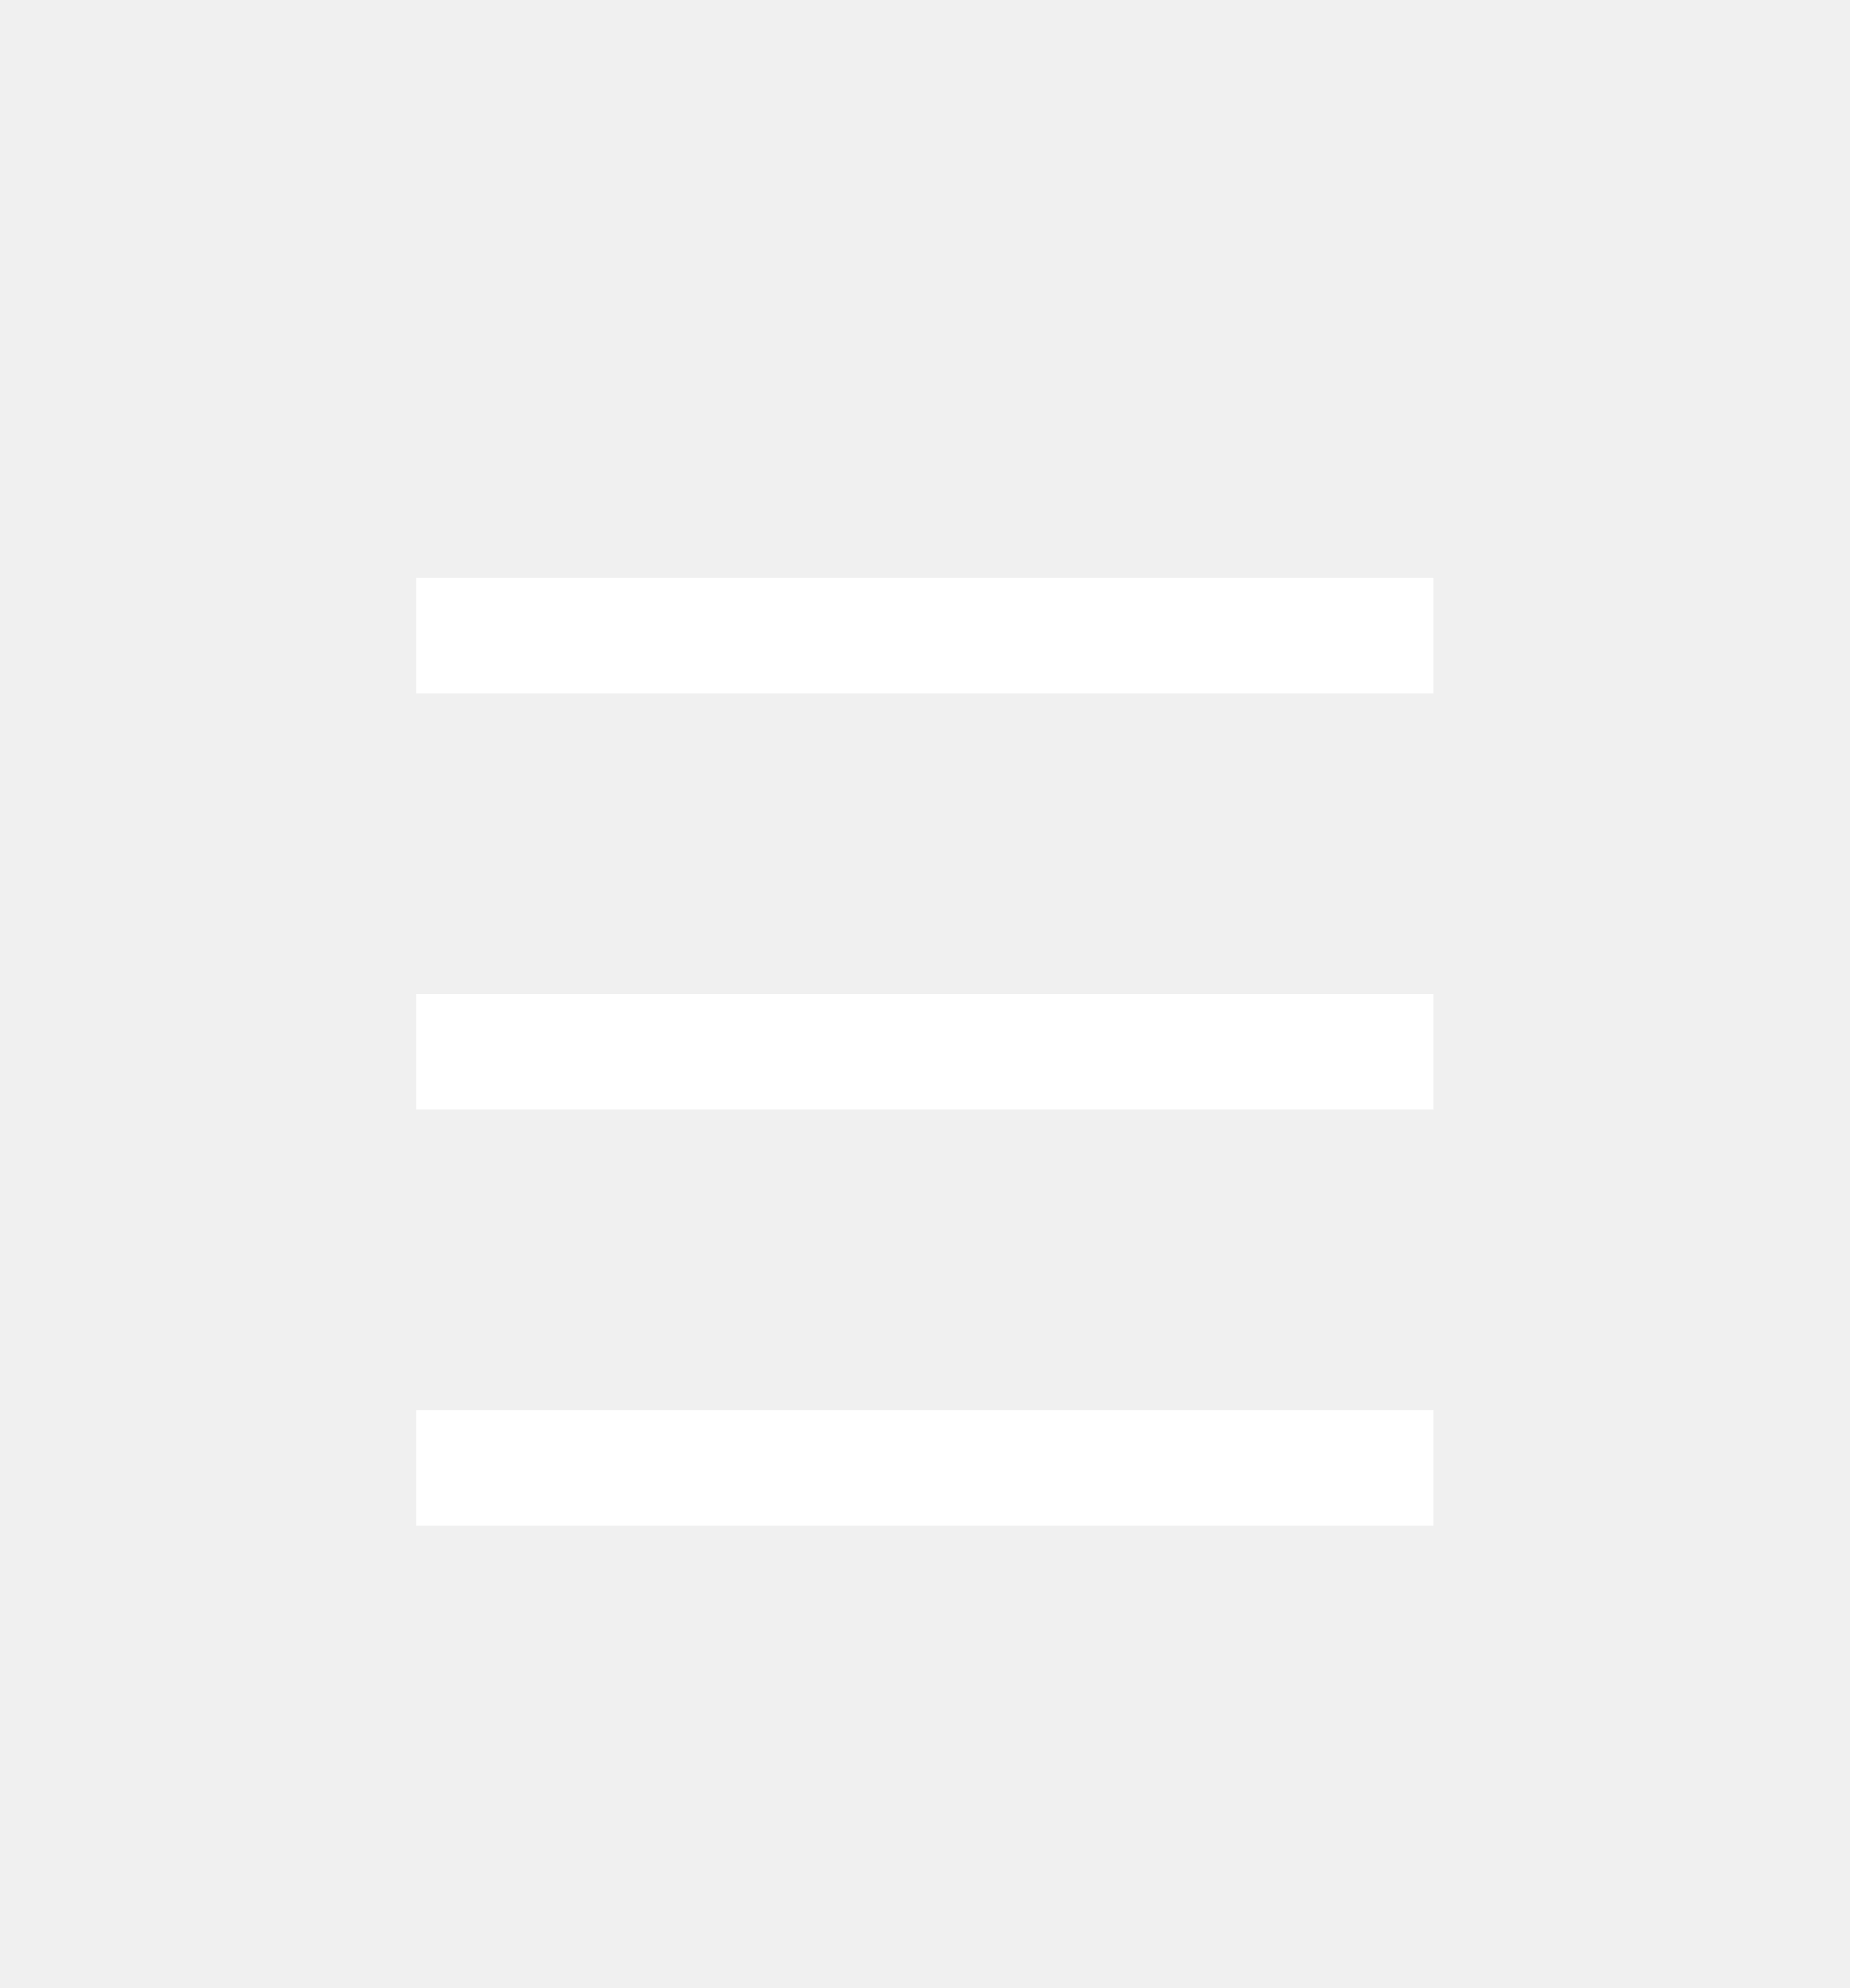
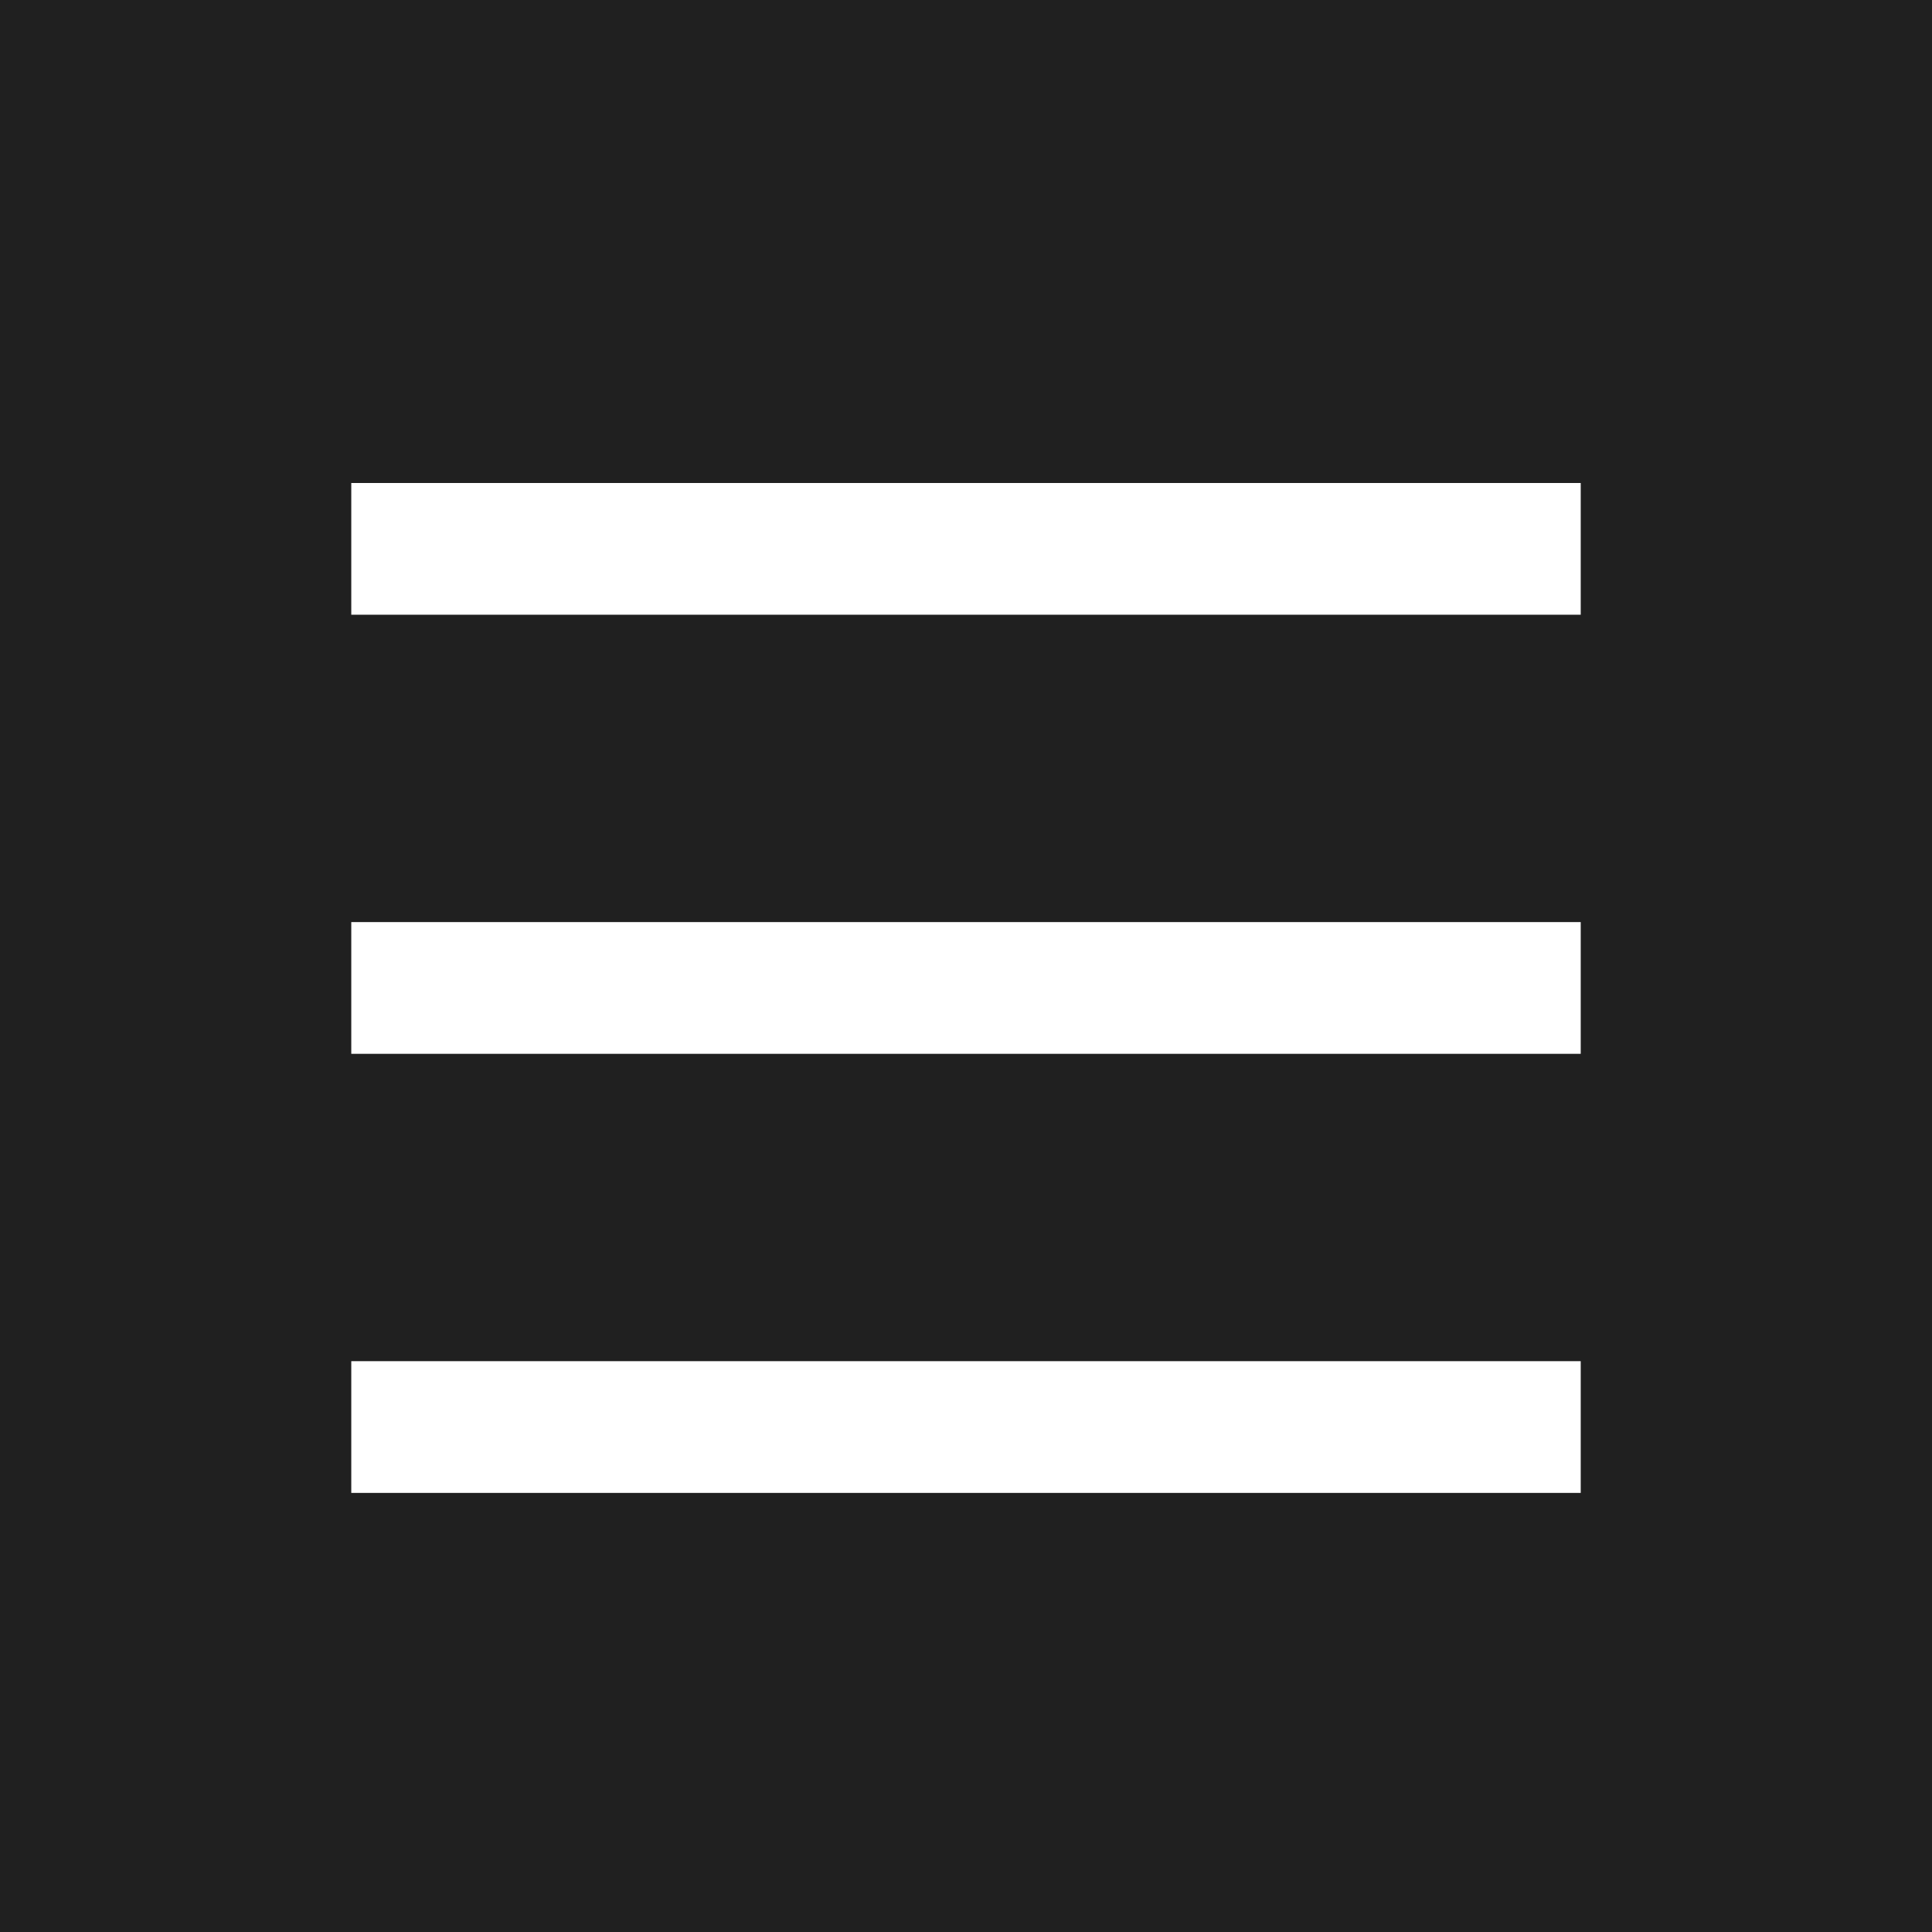
- <svg xmlns="http://www.w3.org/2000/svg" width="40" height="43" viewBox="0 0 40 43" fill="none">
-   <path fill-rule="evenodd" clip-rule="evenodd" d="M31 15L9 15V12.5L31 12.5V15Z" fill="white" />
-   <path fill-rule="evenodd" clip-rule="evenodd" d="M31 24L9 24V21.5L31 21.5V24Z" fill="white" />
-   <path fill-rule="evenodd" clip-rule="evenodd" d="M31 33L9 33V30.5L31 30.5V33Z" fill="white" />
+ <svg xmlns="http://www.w3.org/2000/svg" width="44" height="44" viewBox="0 0 44 44" fill="none">
+   <rect width="44" height="44" fill="#E5E5E5" />
+   <g clip-path="url(#clip0_891_3857)">
+     <rect width="768" height="1930" transform="translate(-694 -15)" fill="#202020" />
+     <rect x="-694" y="-15" width="768" height="74" fill="#202020" />
+     <path fill-rule="evenodd" clip-rule="evenodd" d="M36 14L8 14V11L36 11V14Z" fill="white" />
+     <path fill-rule="evenodd" clip-rule="evenodd" d="M36 24L8 24V21L36 21V24Z" fill="white" />
+     <path fill-rule="evenodd" clip-rule="evenodd" d="M36 34L8 34V31L36 31V34Z" fill="white" />
+   </g>
+   <defs>
+     <clipPath id="clip0_891_3857">
+       <rect width="768" height="1930" fill="white" transform="translate(-694 -15)" />
+     </clipPath>
+   </defs>
</svg>
